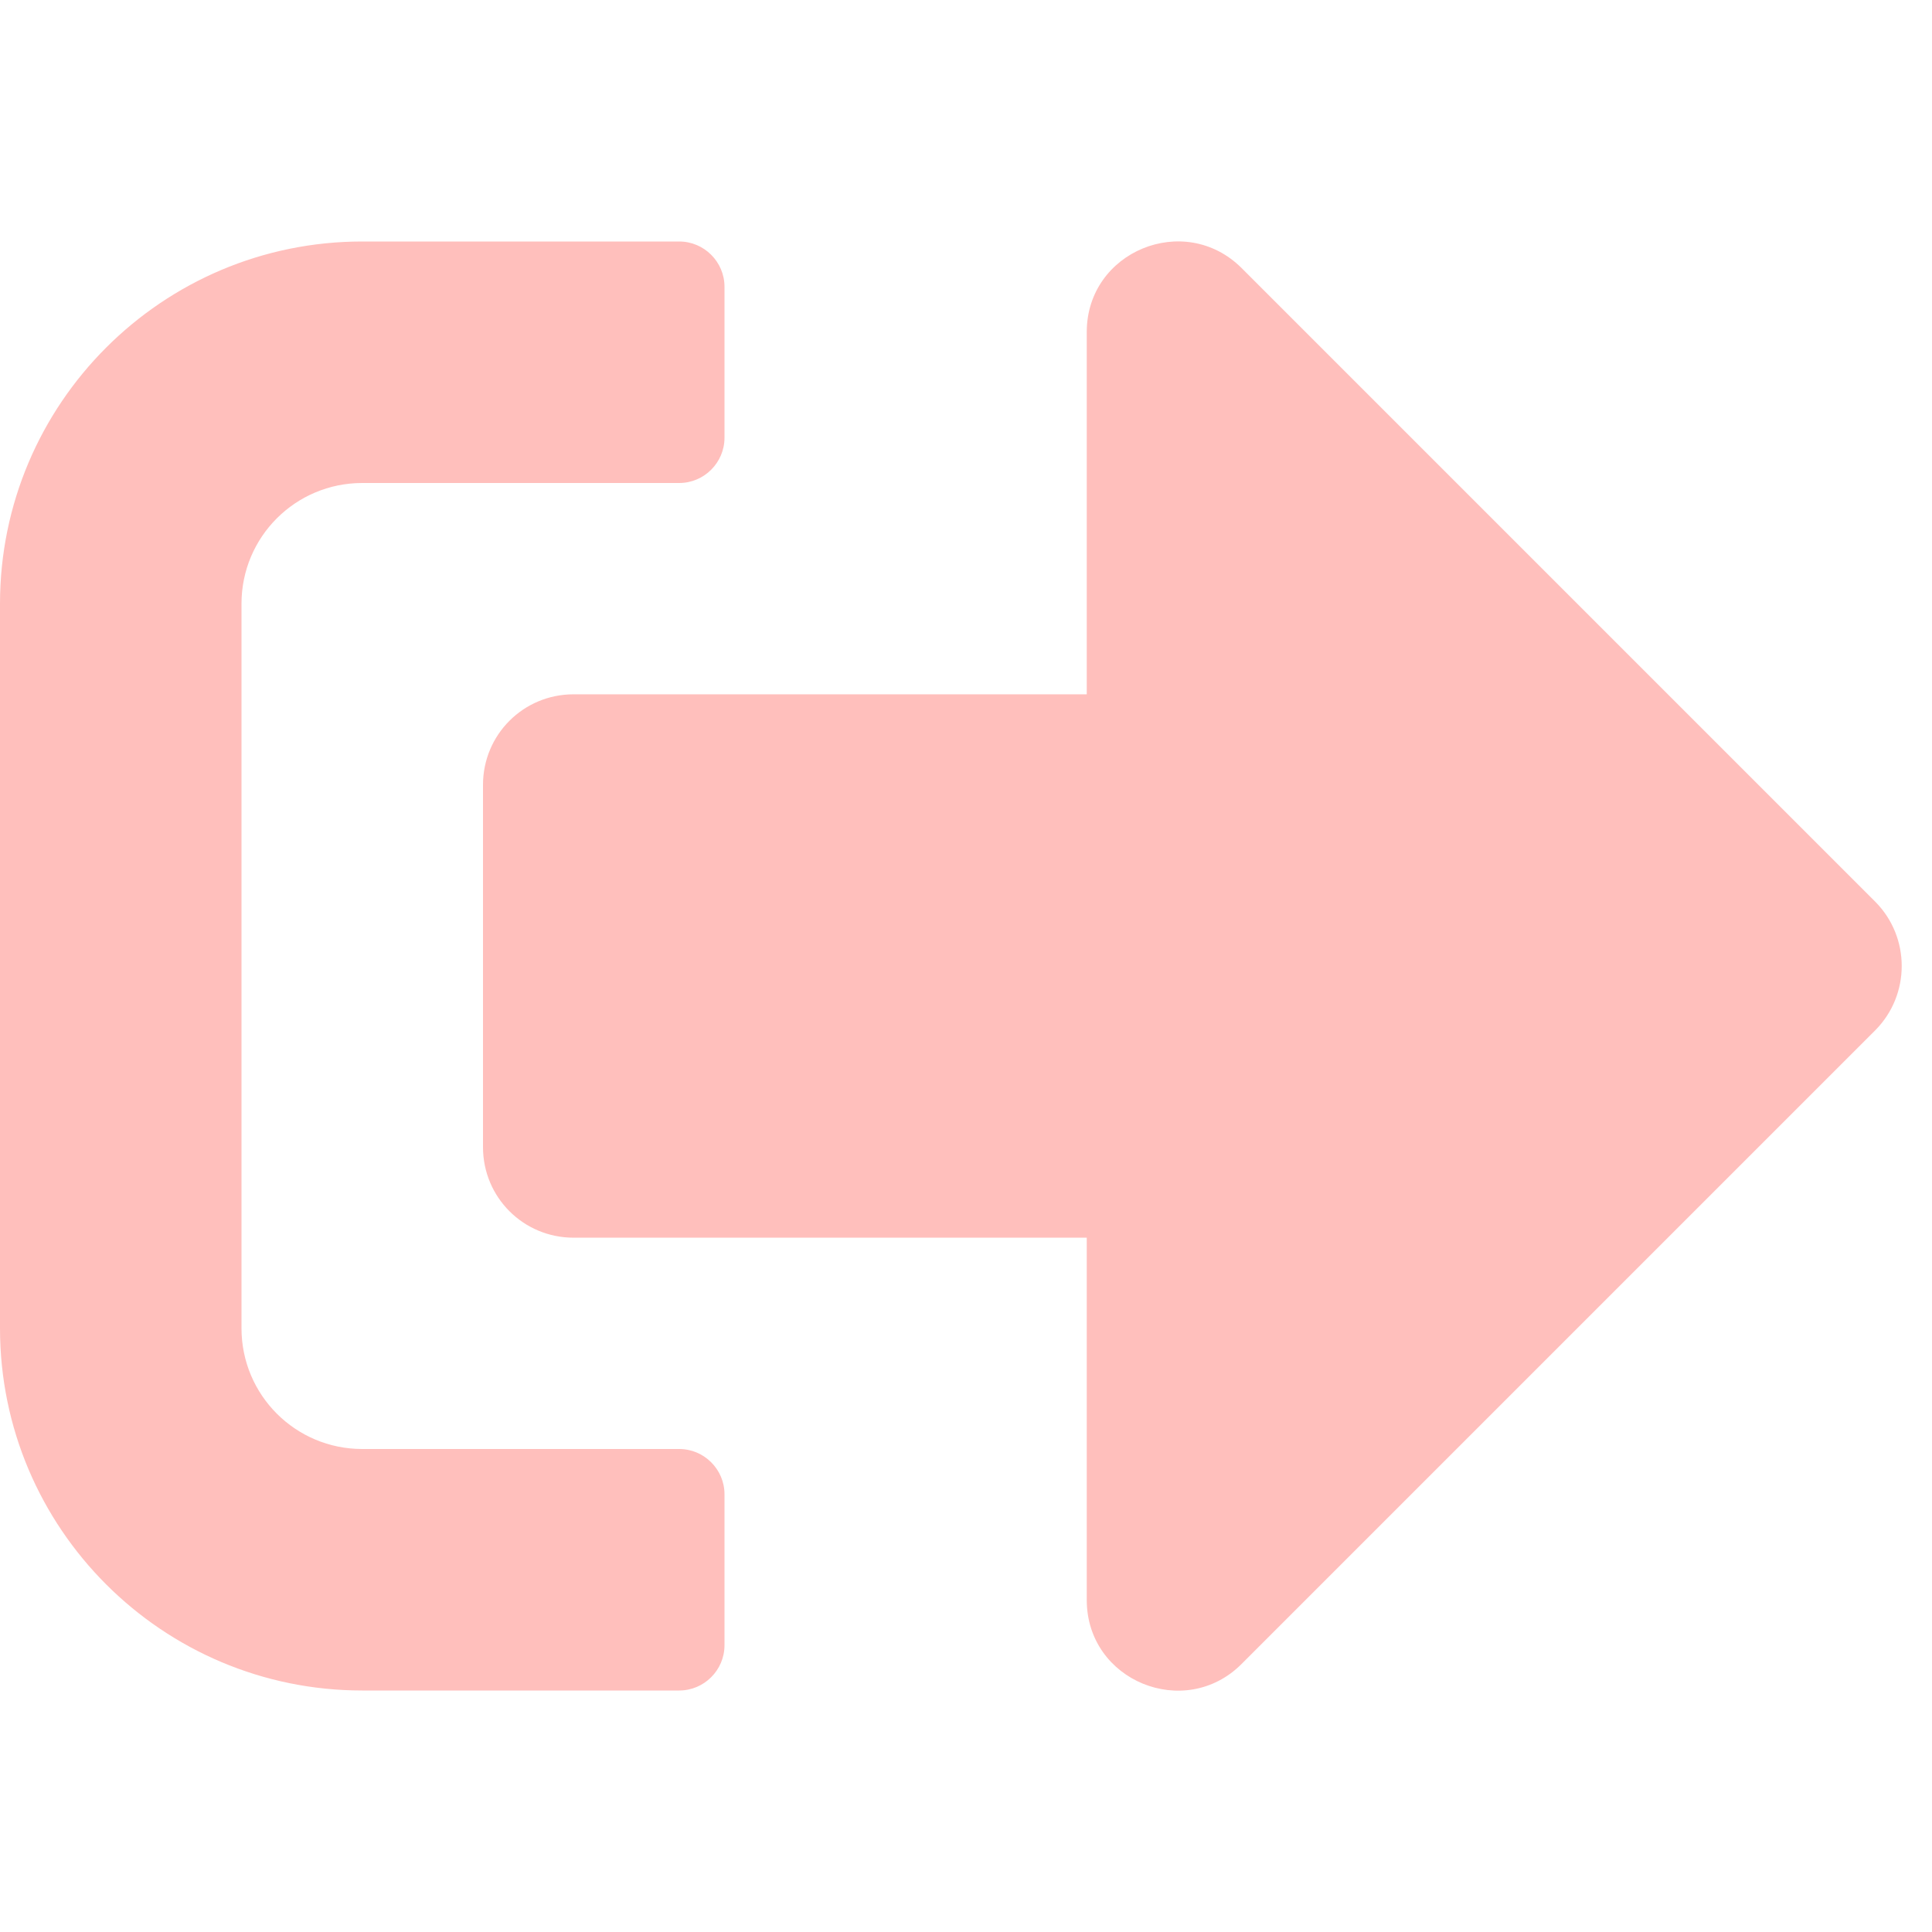
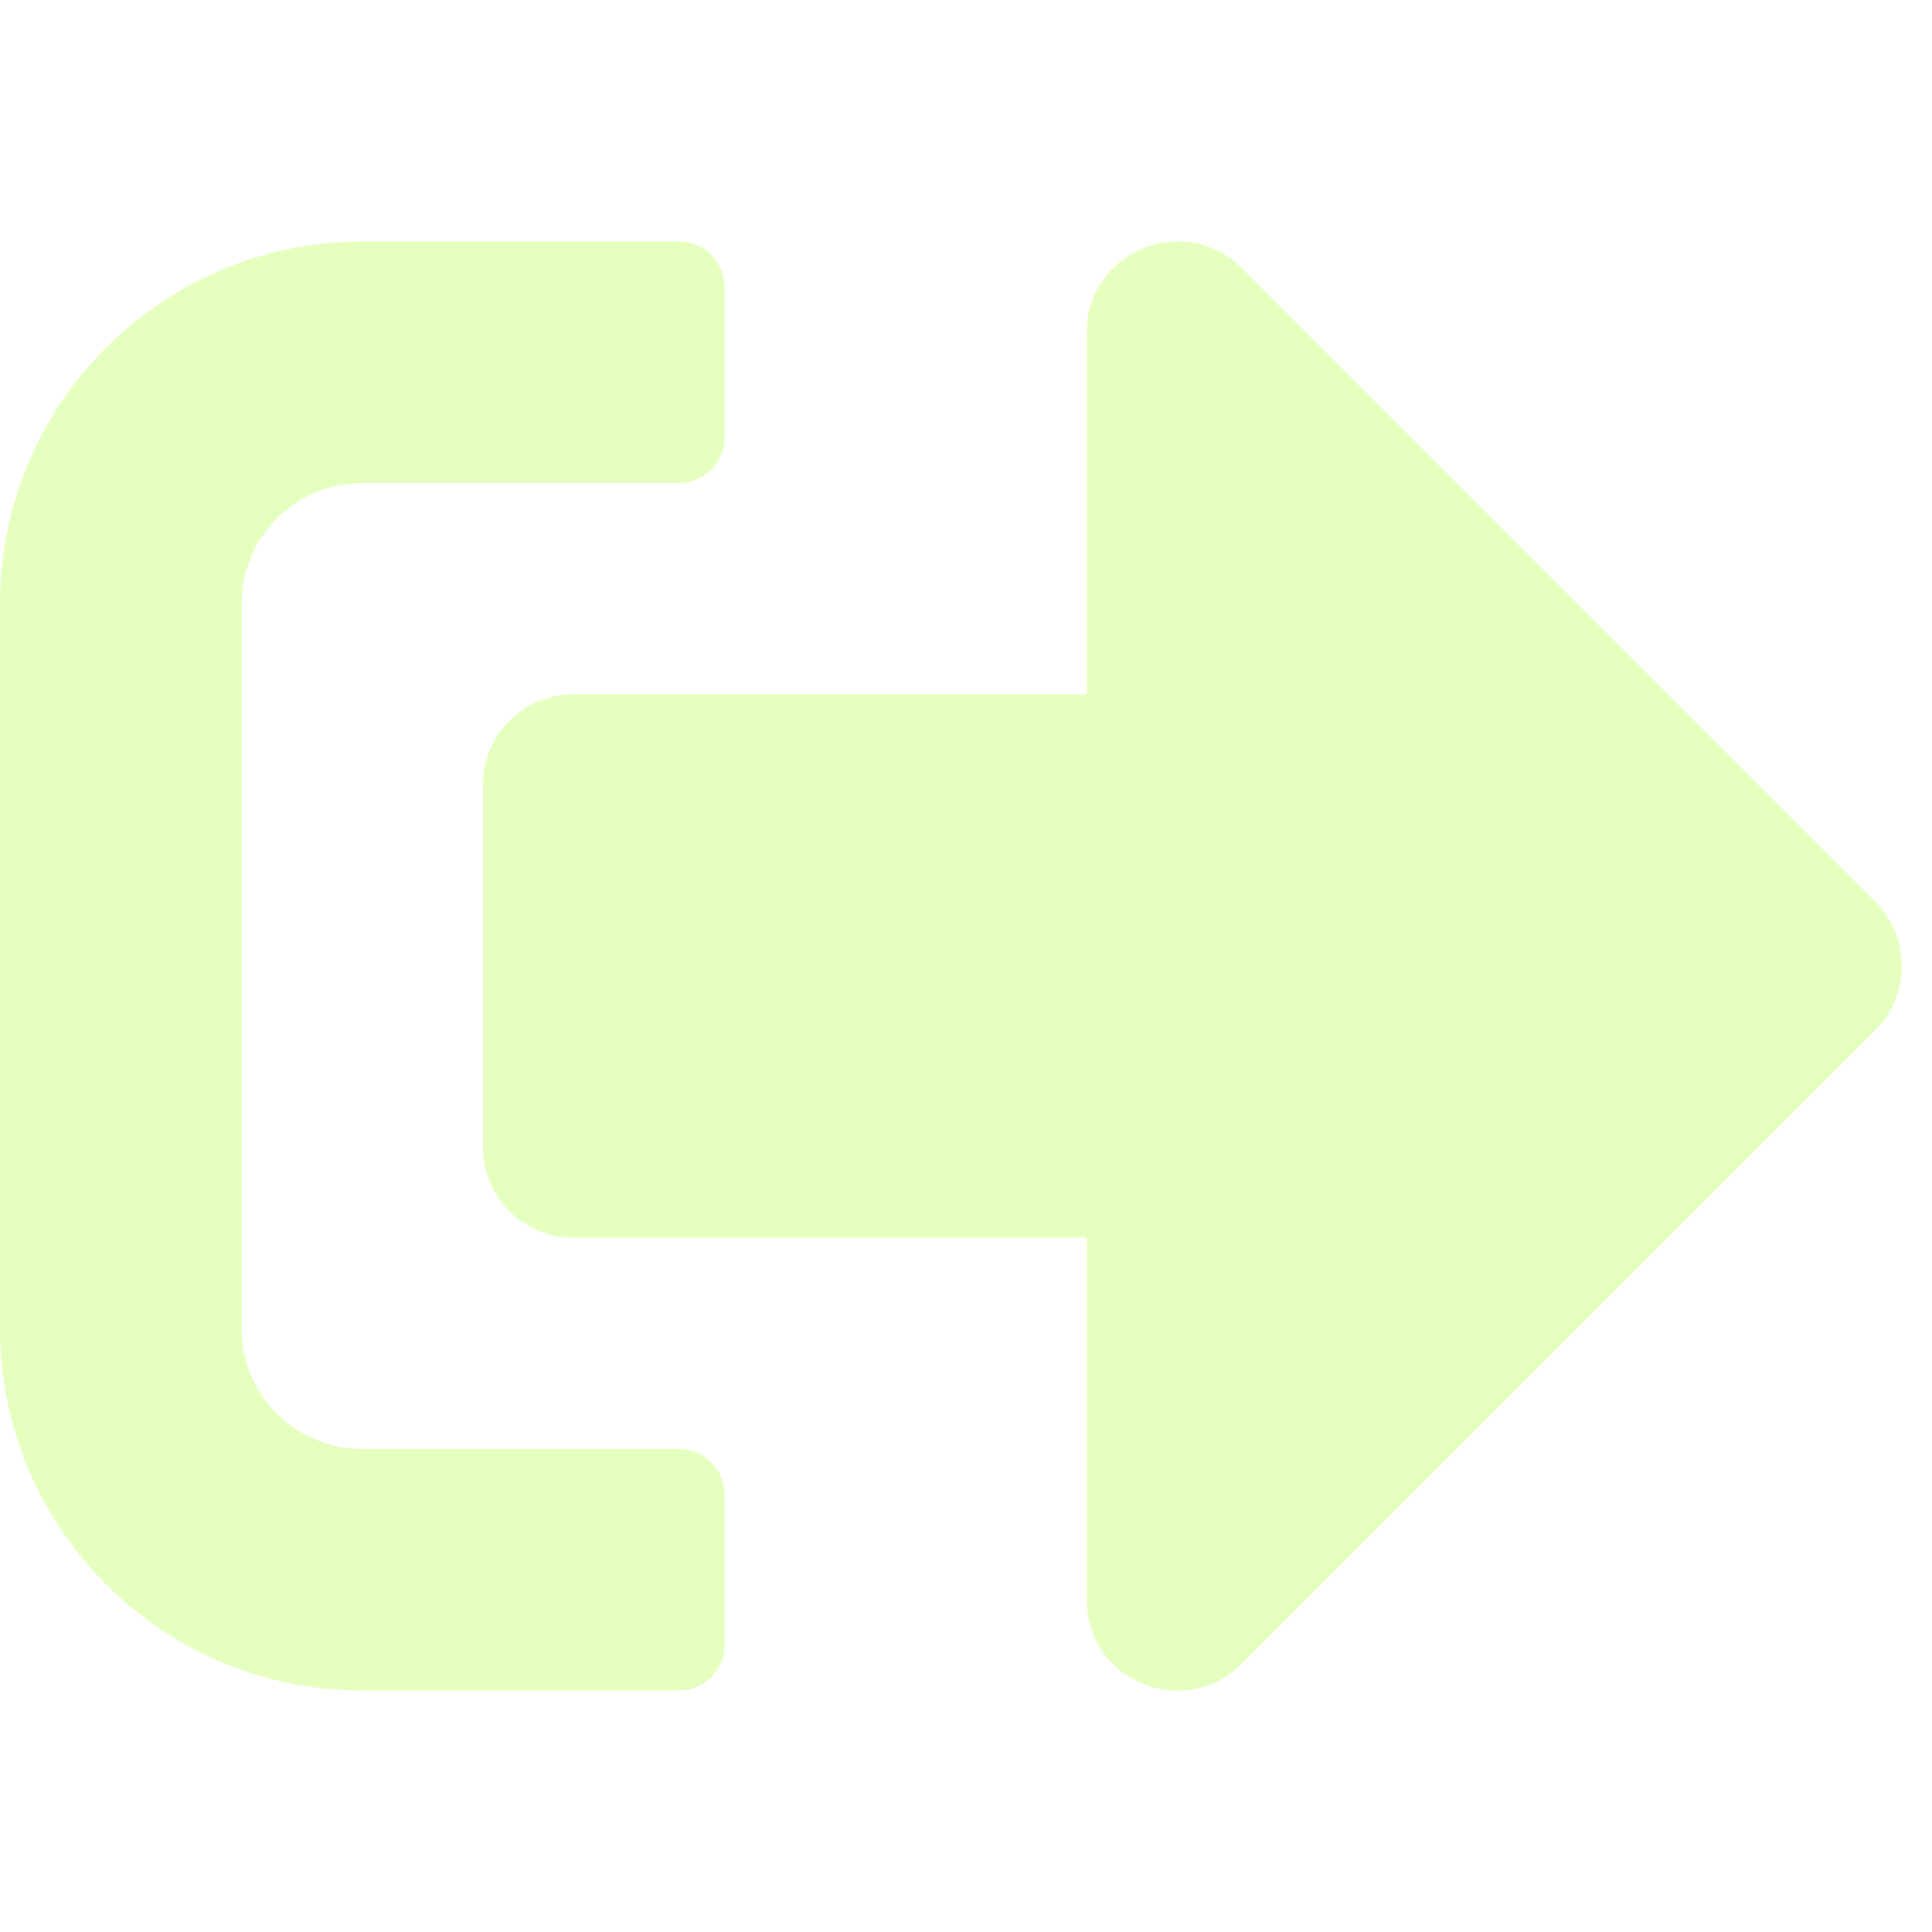
<svg xmlns="http://www.w3.org/2000/svg" viewBox="0 0 512 512">
-   <path fill="#FFBFBC" d="M497 273L329 441c-15 15-41 4.5-41-17v-96H152c-13.3 0-24-10.7-24-24v-96c0-13.3 10.7-24 24-24h136V88c0-21.4 25.9-32 41-17l168 168c9.3 9.4 9.3 24.6 0 34zM192 436v-40c0-6.6-5.4-12-12-12H96c-17.7 0-32-14.3-32-32V160c0-17.7 14.3-32 32-32h84c6.6 0 12-5.4 12-12V76c0-6.6-5.4-12-12-12H96c-53 0-96 43-96 96v192c0 53 43 96 96 96h84c6.6 0 12-5.4 12-12z" />
+   <path fill="#E5FFBE" d="M497 273L329 441c-15 15-41 4.5-41-17v-96H152c-13.3 0-24-10.7-24-24v-96c0-13.3 10.7-24 24-24h136V88c0-21.4 25.9-32 41-17l168 168c9.3 9.4 9.3 24.6 0 34zM192 436v-40c0-6.6-5.4-12-12-12H96c-17.7 0-32-14.3-32-32V160c0-17.7 14.3-32 32-32h84c6.6 0 12-5.4 12-12V76c0-6.6-5.4-12-12-12H96c-53 0-96 43-96 96v192c0 53 43 96 96 96h84c6.6 0 12-5.4 12-12z" />
</svg>
